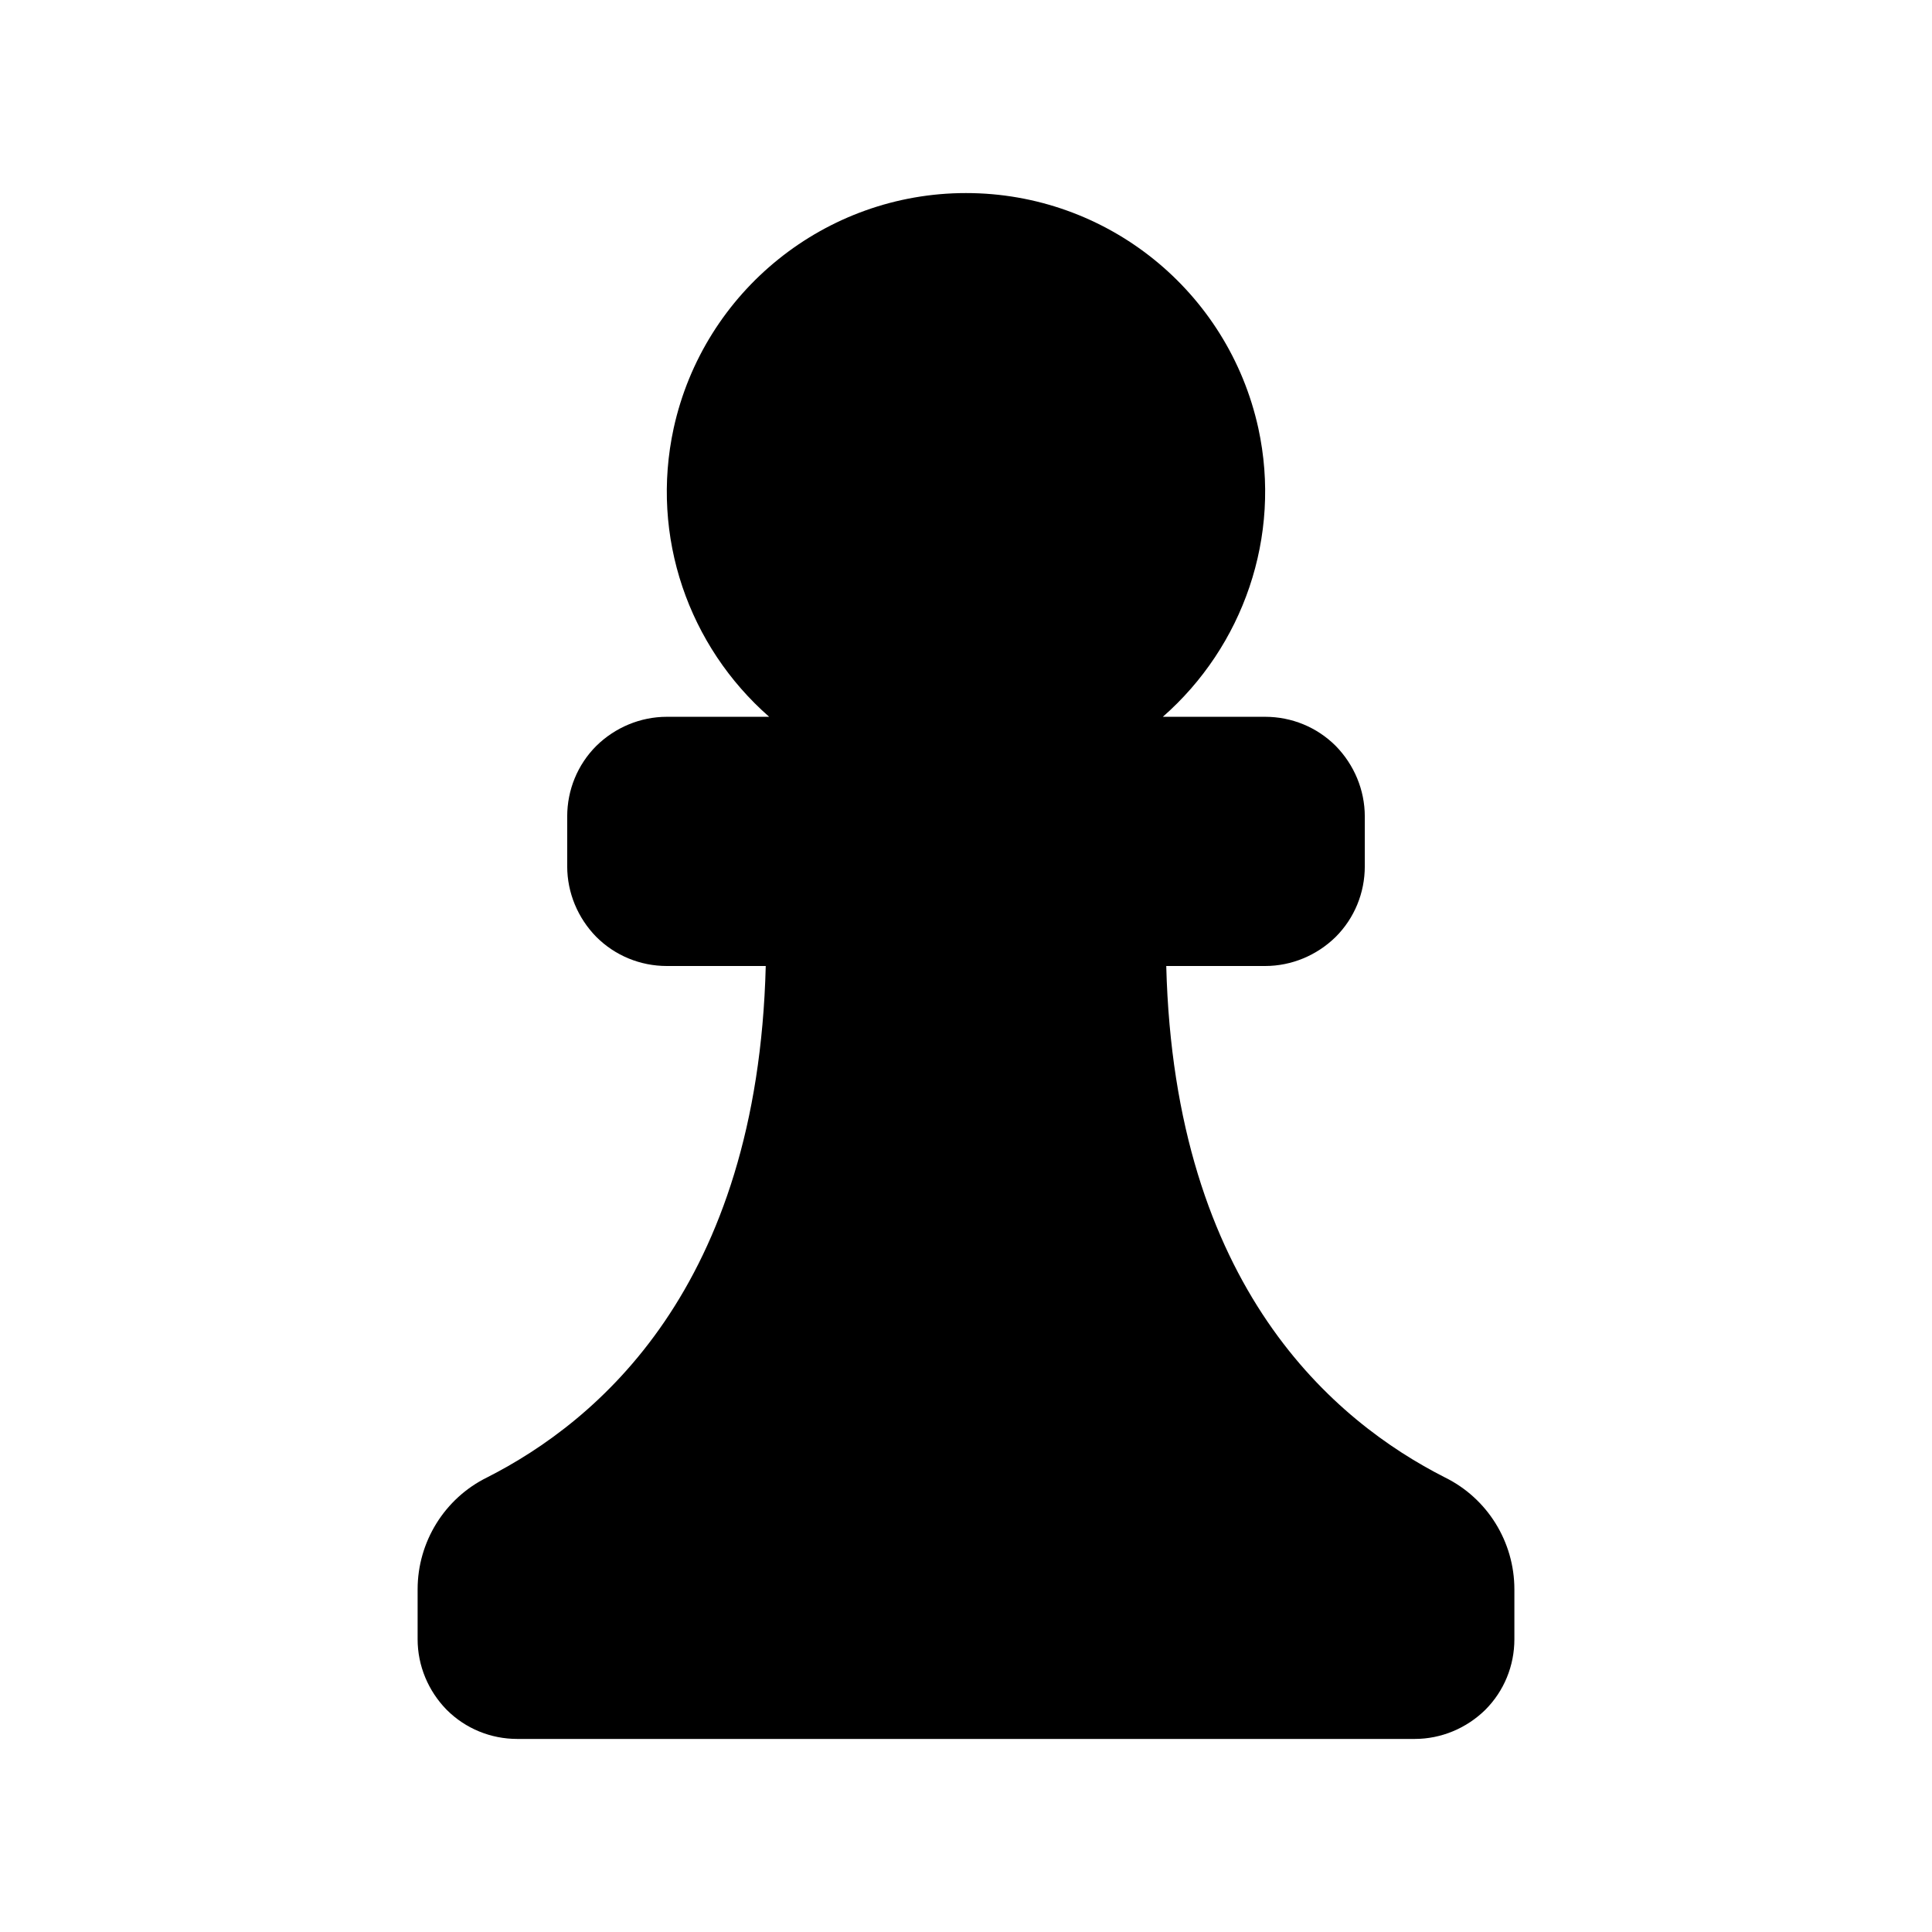
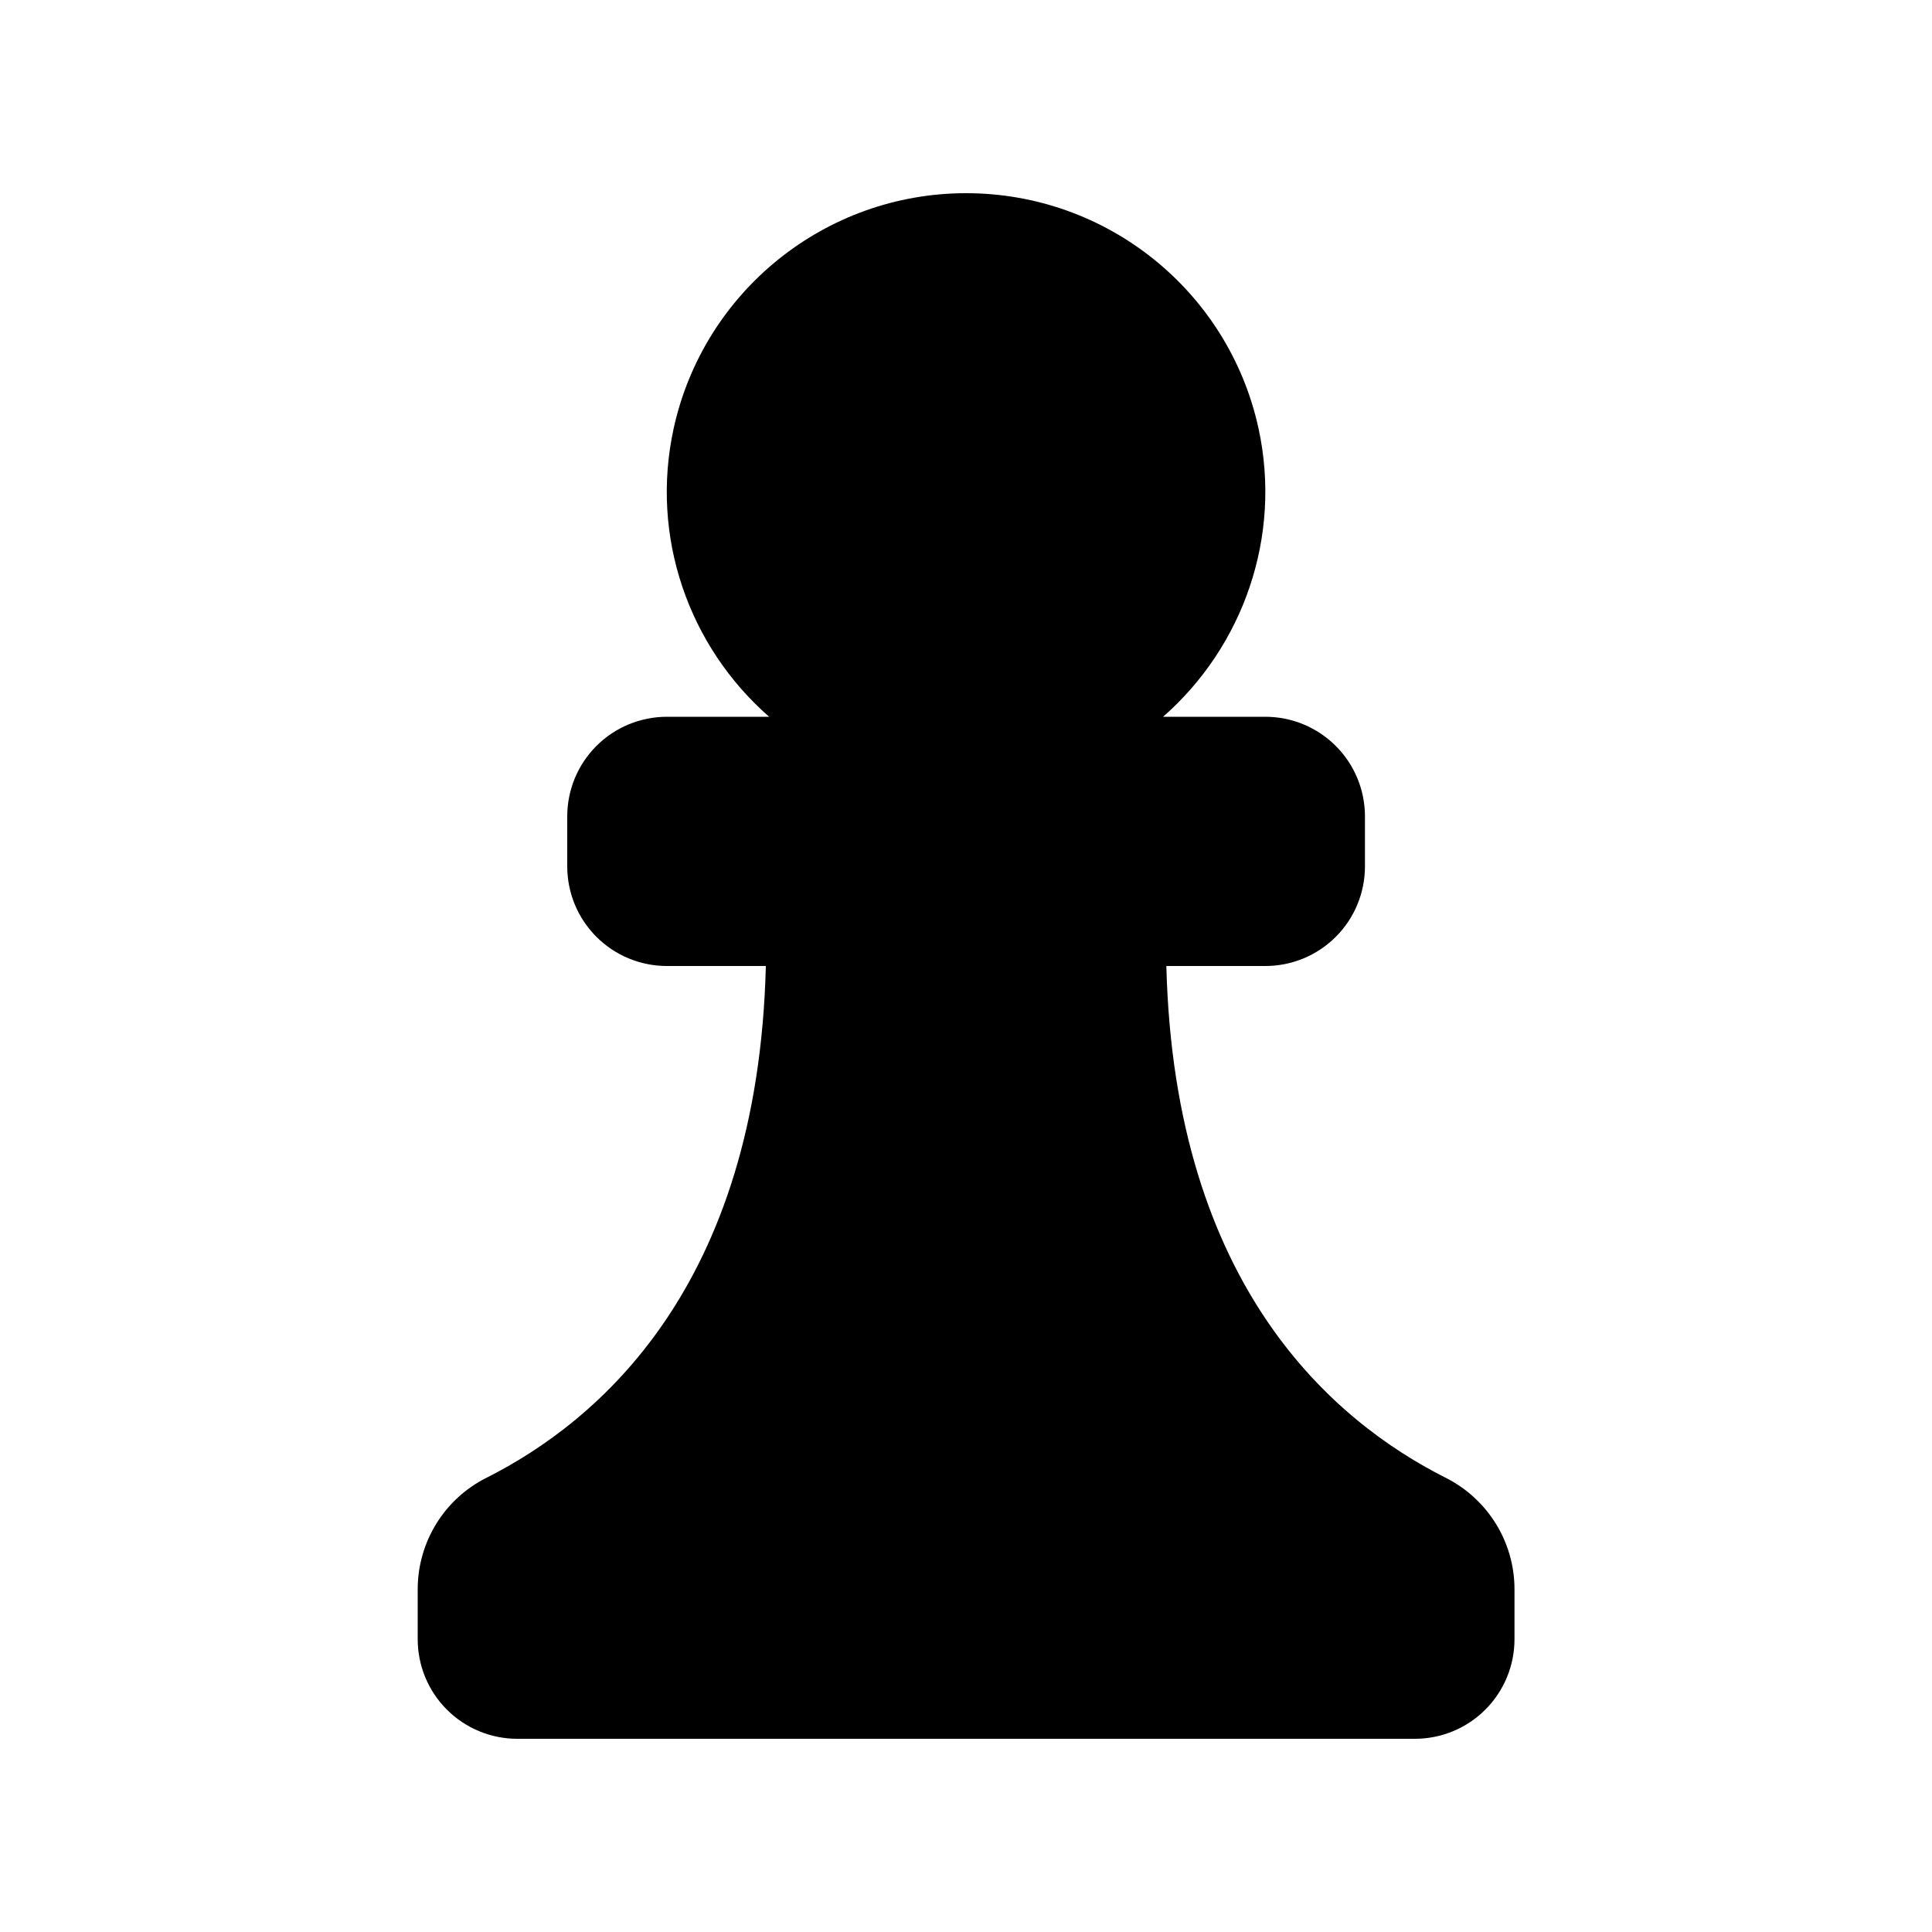
- <svg xmlns="http://www.w3.org/2000/svg" version="1.1" viewBox="0 0 5.644 5.644">
-   <path d="m2.822 0.564c-0.41-1.441e-5 -0.766 0.286-0.854 0.687-0.069 0.317 0.044 0.637 0.279 0.843h-0.299c-0.077 0-0.151 0.031-0.206 0.085-0.055 0.055-0.085 0.129-0.085 0.206v0.146c0 0.077 0.031 0.151 0.085 0.206 0.055 0.055 0.129 0.085 0.206 0.085h0.289c-0.024 0.941-0.493 1.331-0.814 1.494-0.124 0.061-0.203 0.188-0.203 0.327v0.146c0 0.077 0.031 0.151 0.085 0.206 0.055 0.055 0.129 0.085 0.206 0.085h2.622c0.077 0 0.151-0.031 0.206-0.085 0.055-0.055 0.085-0.129 0.085-0.206v-0.146c0-0.139-0.079-0.266-0.203-0.327-0.321-0.163-0.79-0.553-0.814-1.494h0.289c0.077 0 0.151-0.031 0.206-0.085 0.055-0.055 0.085-0.129 0.085-0.206v-0.146c0-0.077-0.031-0.151-0.085-0.206-0.055-0.055-0.129-0.085-0.206-0.085h-0.299c0.234-0.205 0.348-0.526 0.279-0.843-0.088-0.401-0.443-0.687-0.854-0.687z" />
+ <svg xmlns="http://www.w3.org/2000/svg" version="1.1" viewBox="0 0 10 10">
+   <path d="m5 1c-0.727-2.556e-5 -1.357 0.507-1.513 1.217-0.123 0.561 0.078 1.129 0.494 1.493h-0.529c-0.137 0-0.268 0.054-0.365 0.151-0.097 0.097-0.151 0.228-0.151 0.365v0.258c0 0.137 0.054 0.268 0.151 0.365 0.097 0.097 0.228 0.151 0.365 0.151h0.512c-0.042 1.667-0.874 2.359-1.442 2.647-0.22 0.108-0.36 0.333-0.36 0.579v0.258c0 0.137 0.054 0.268 0.151 0.365 0.097 0.097 0.228 0.151 0.365 0.151h4.645c0.137 0 0.268-0.054 0.365-0.151 0.097-0.097 0.151-0.228 0.151-0.365v-0.258c0-0.246-0.14-0.47-0.36-0.579-0.569-0.288-1.4-0.98-1.442-2.647h0.512c0.137 0 0.268-0.054 0.365-0.151 0.097-0.097 0.151-0.228 0.151-0.365v-0.258c0-0.137-0.054-0.268-0.151-0.365-0.097-0.097-0.228-0.151-0.365-0.151h-0.529c0.415-0.364 0.616-0.932 0.494-1.493-0.155-0.71-0.785-1.217-1.513-1.217z" />
</svg>
